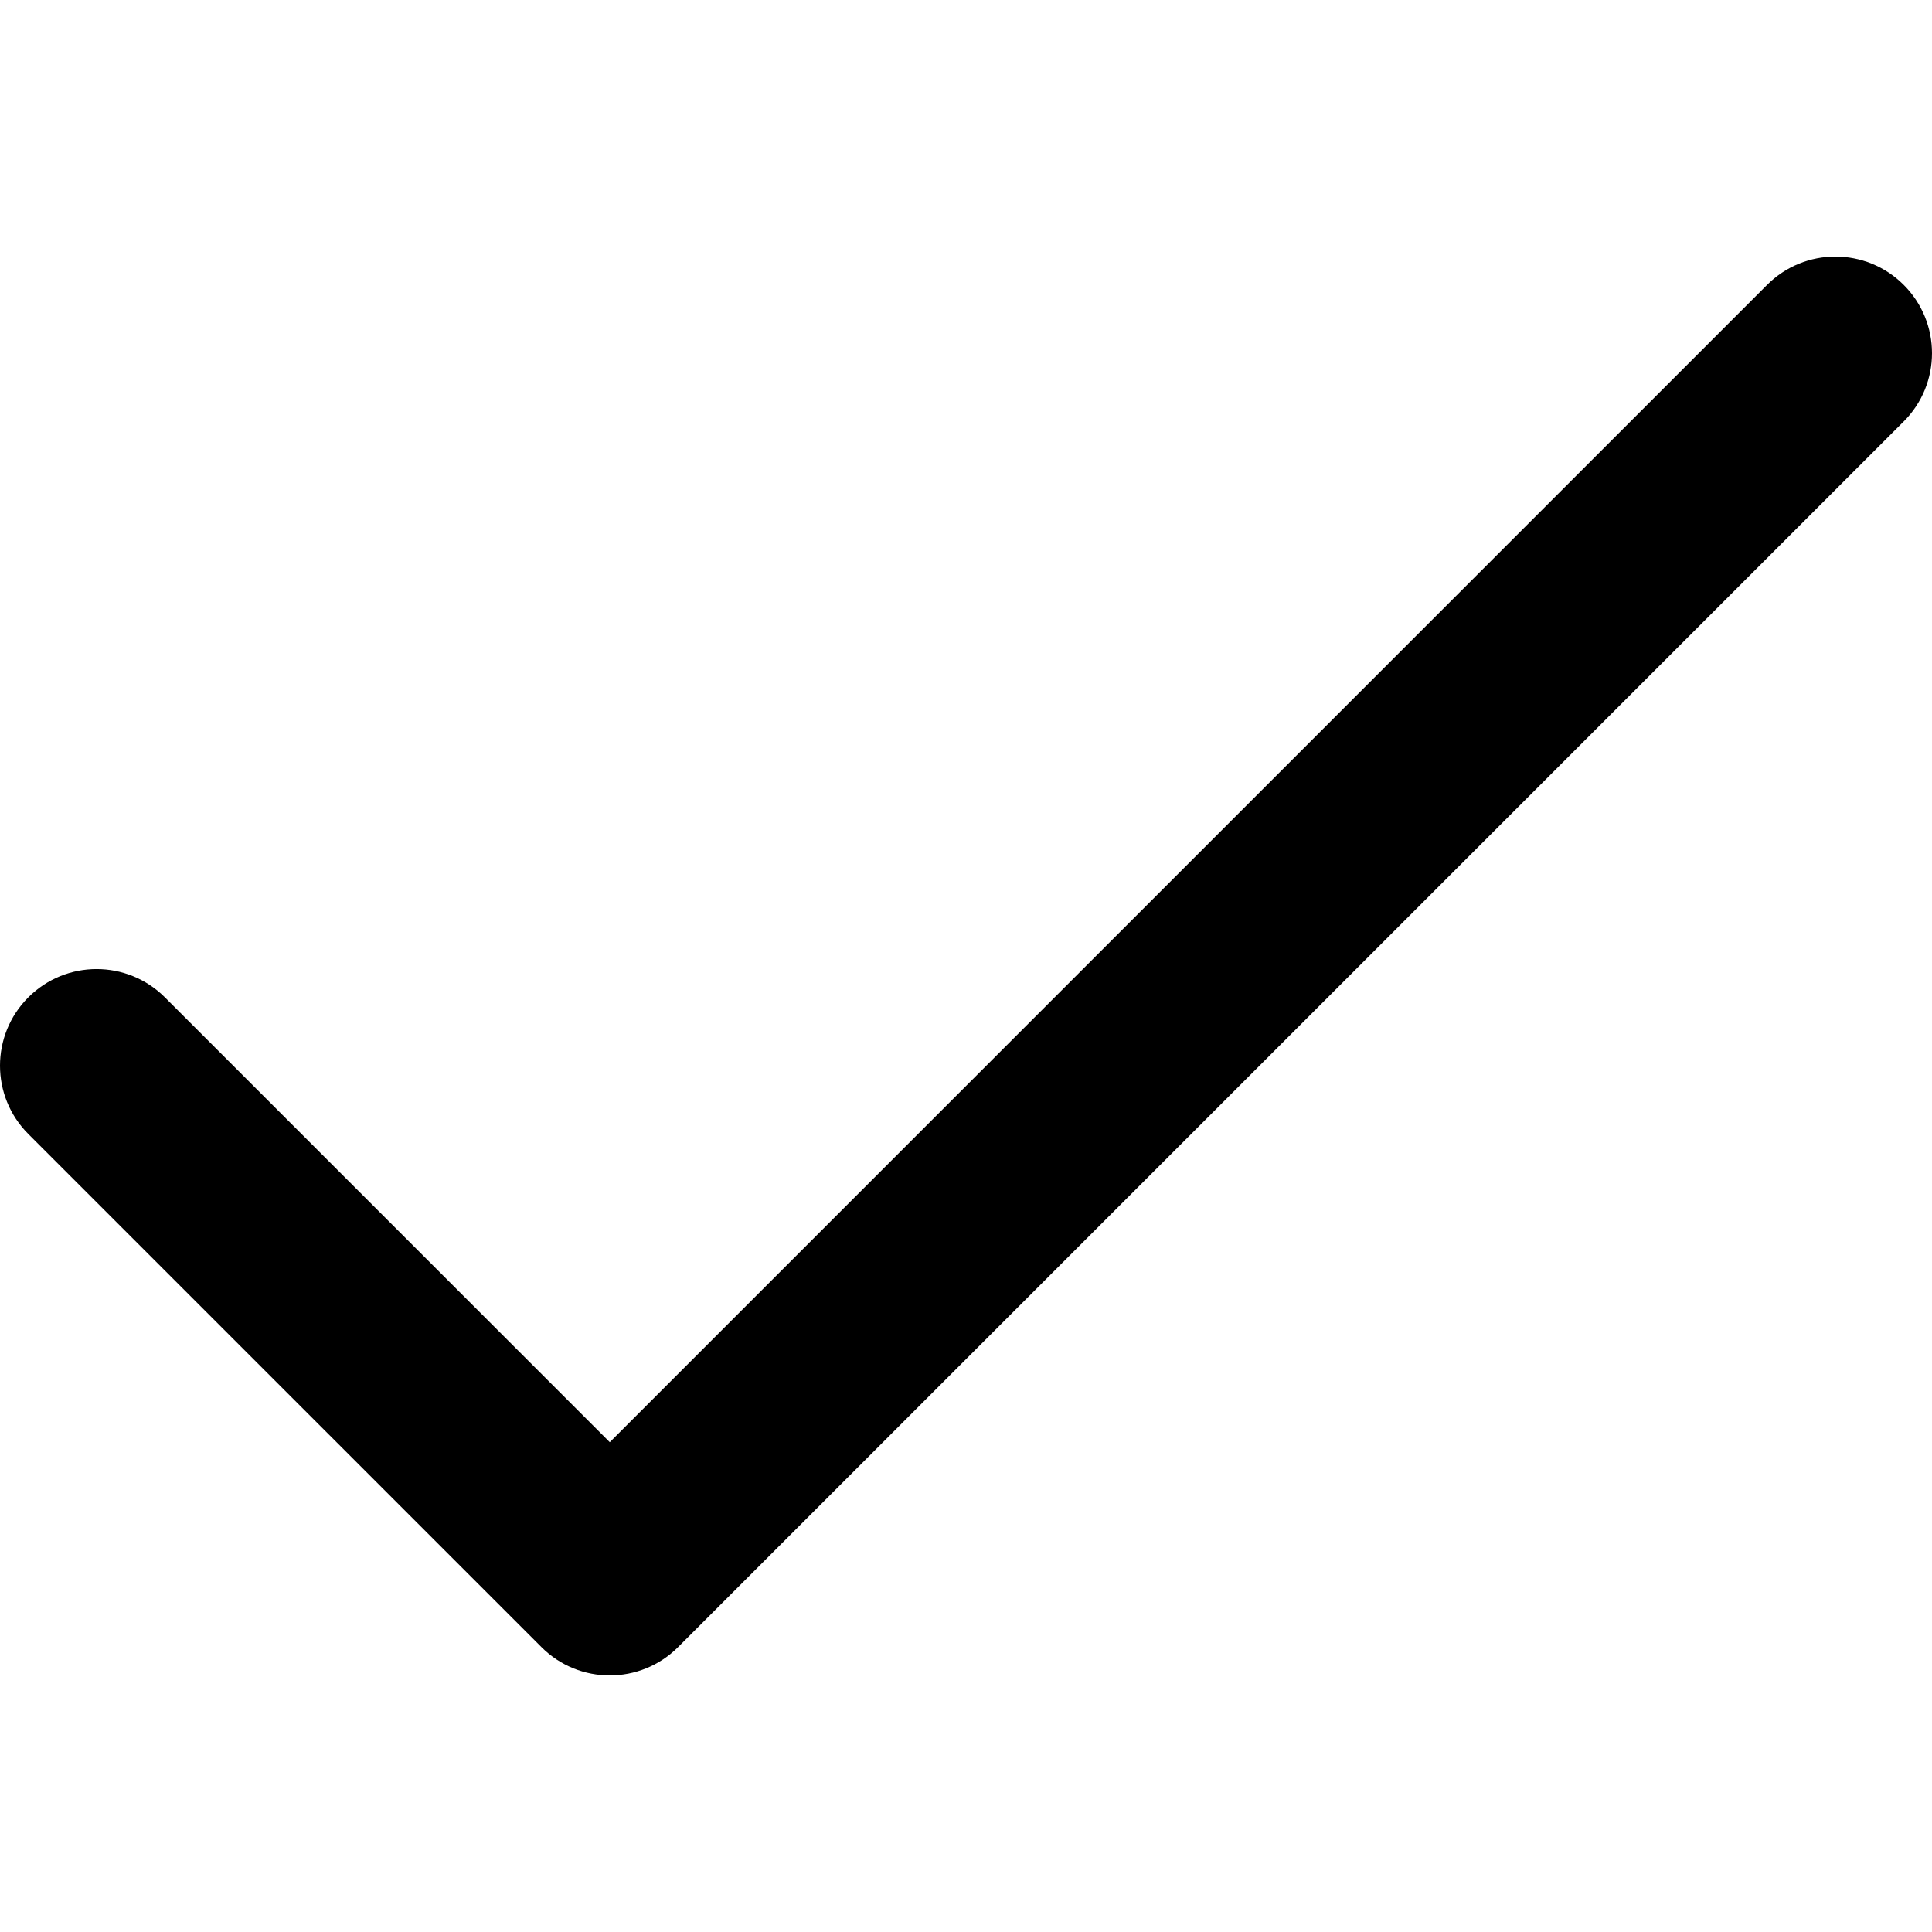
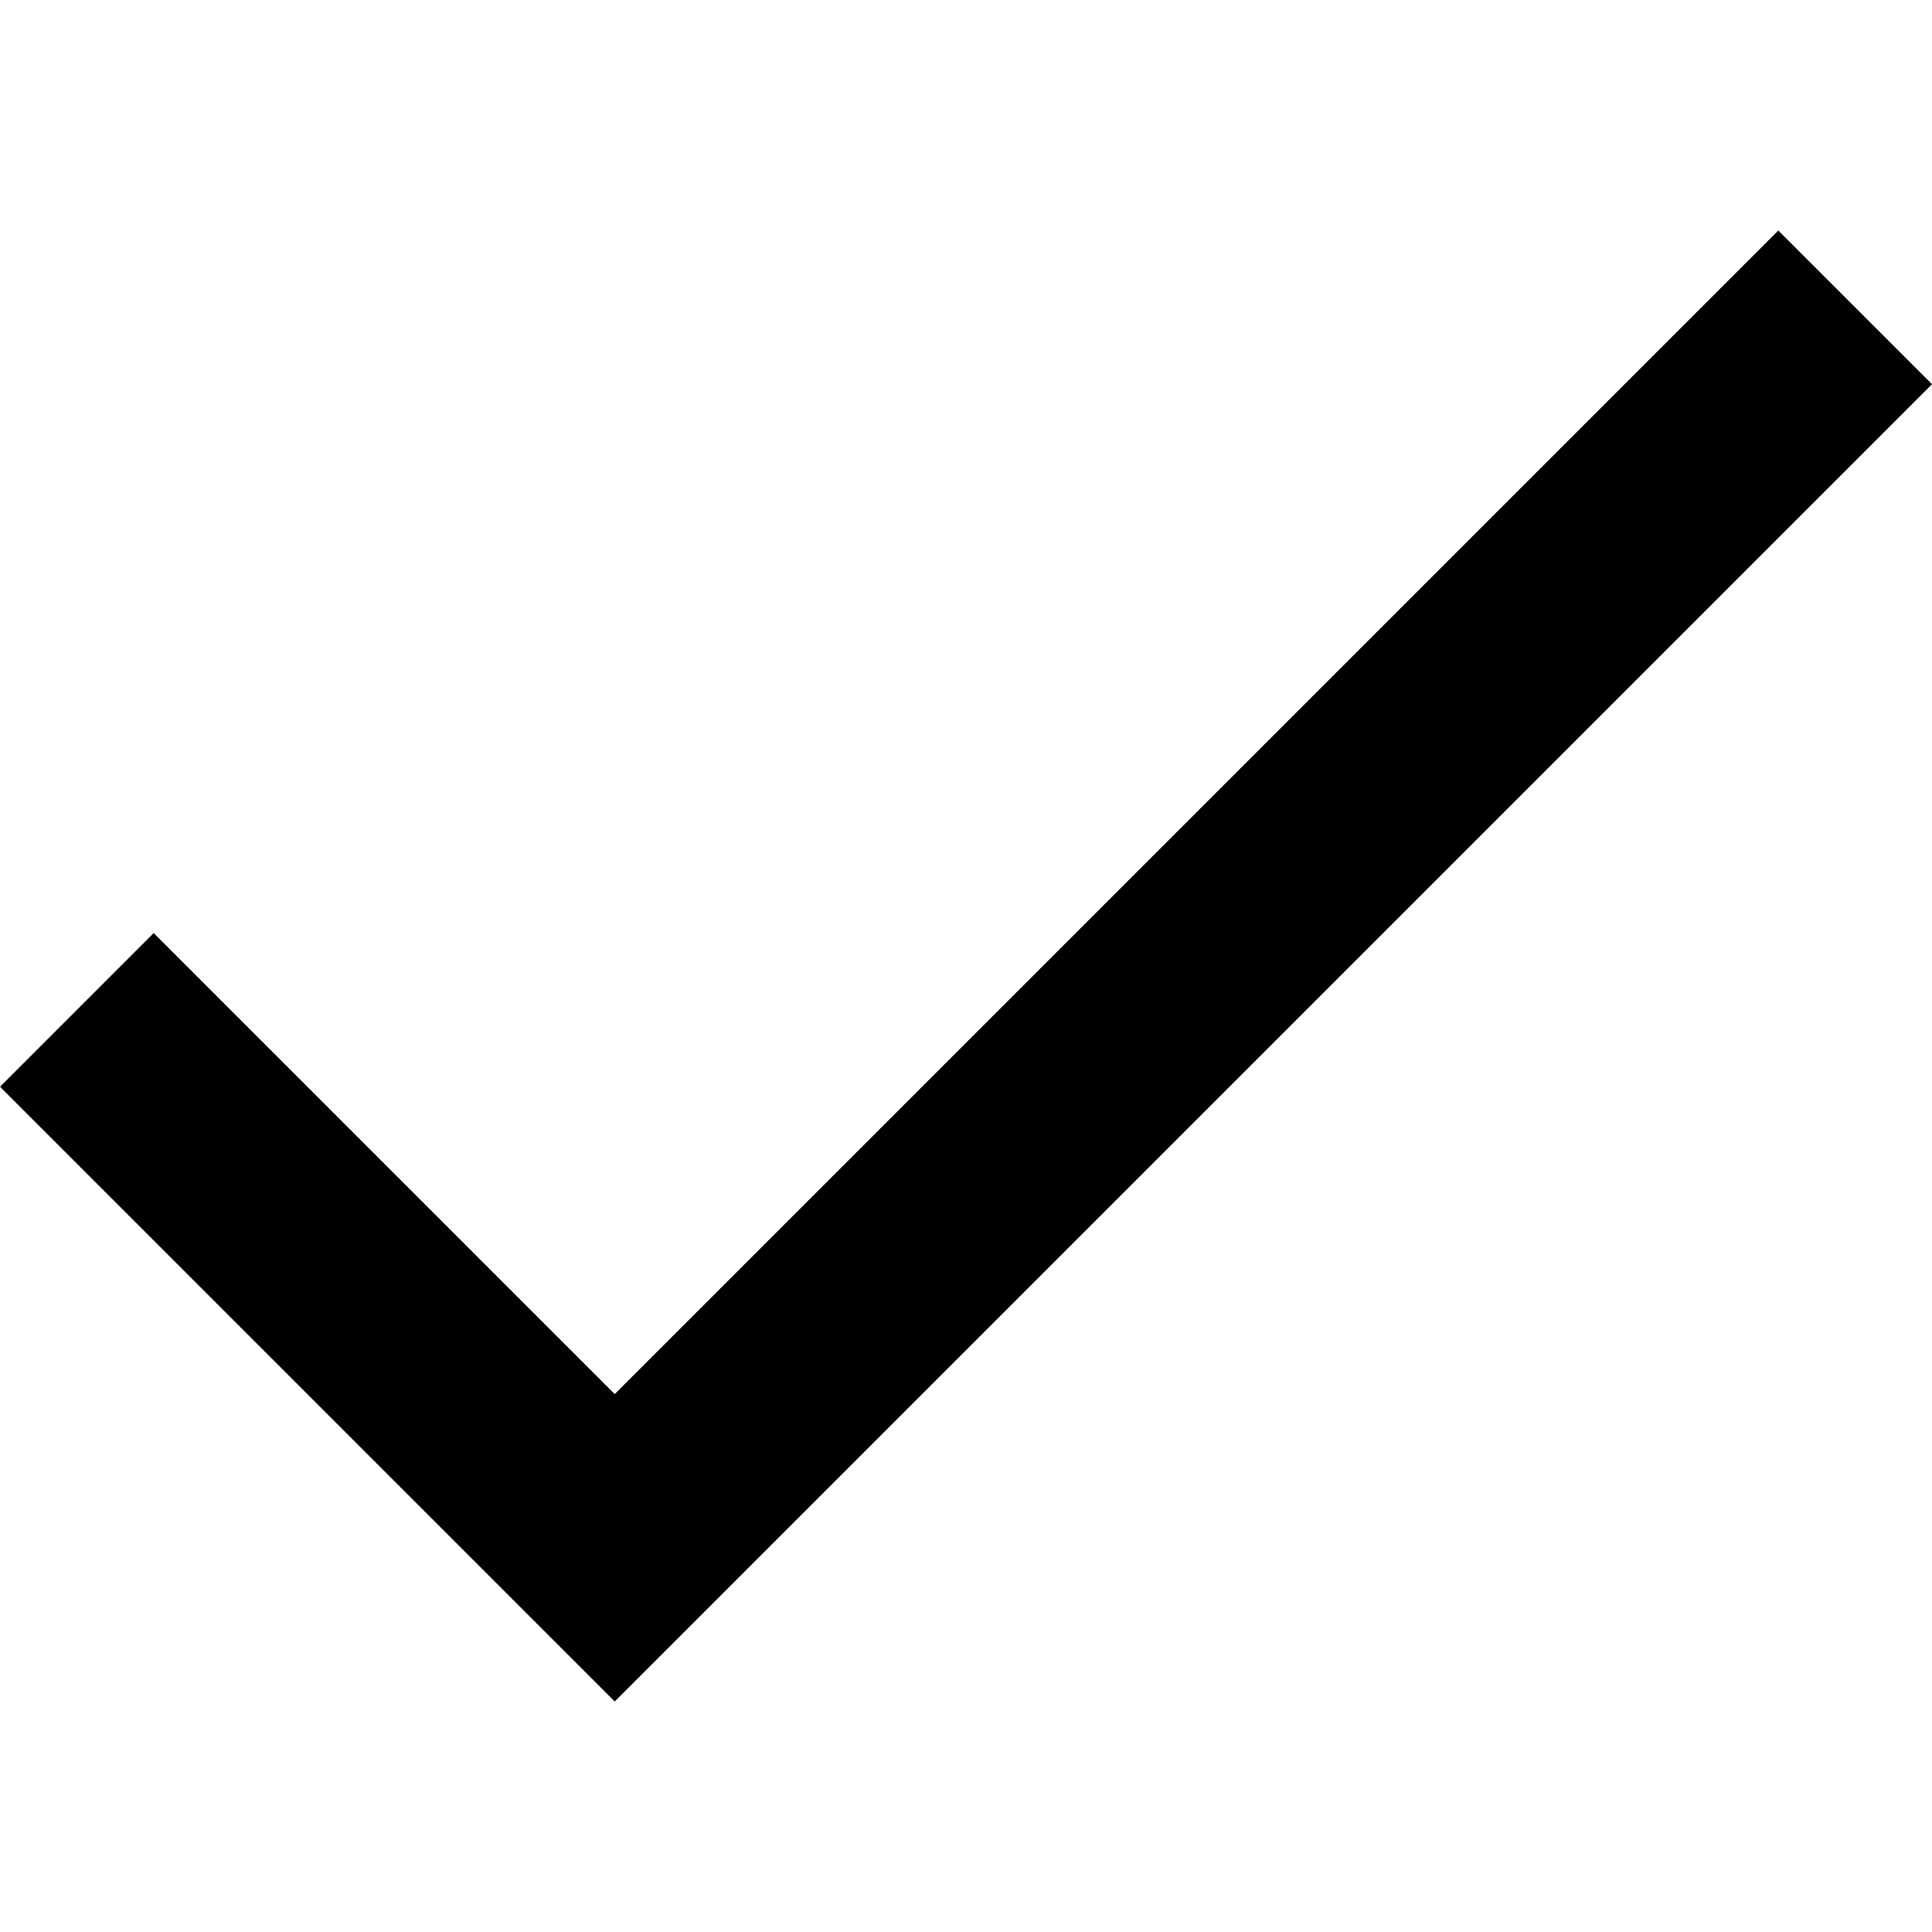
- <svg xmlns="http://www.w3.org/2000/svg" version="1.1" id="Layer_1" x="0px" y="0px" viewBox="0 0 512 512" style="enable-background:new 0 0 512 512;" xml:space="preserve">
+ <svg xmlns="http://www.w3.org/2000/svg" version="1.1" id="Capa_1" x="0px" y="0px" width="448.8px" height="448.8px" viewBox="0 0 448.8 448.8" style="enable-background:new 0 0 448.8 448.8;" xml:space="preserve">
  <g>
-     <g>
-       <path d="M504.502,75.496c-9.997-9.998-26.205-9.998-36.204,0L161.594,382.203L43.702,264.311c-9.997-9.998-26.205-9.997-36.204,0    c-9.998,9.997-9.998,26.205,0,36.203l135.994,135.992c9.994,9.997,26.214,9.99,36.204,0L504.502,111.7    C514.5,101.703,514.499,85.494,504.502,75.496z" />
+     <g id="check">
+       <polygon points="142.8,323.85 35.7,216.75 0,252.45 142.8,395.25 448.8,89.25 413.1,53.55   " />
    </g>
  </g>
  <g>
</g>
  <g>
</g>
  <g>
</g>
  <g>
</g>
  <g>
</g>
  <g>
</g>
  <g>
</g>
  <g>
</g>
  <g>
</g>
  <g>
</g>
  <g>
</g>
  <g>
</g>
  <g>
</g>
  <g>
</g>
  <g>
</g>
</svg>
